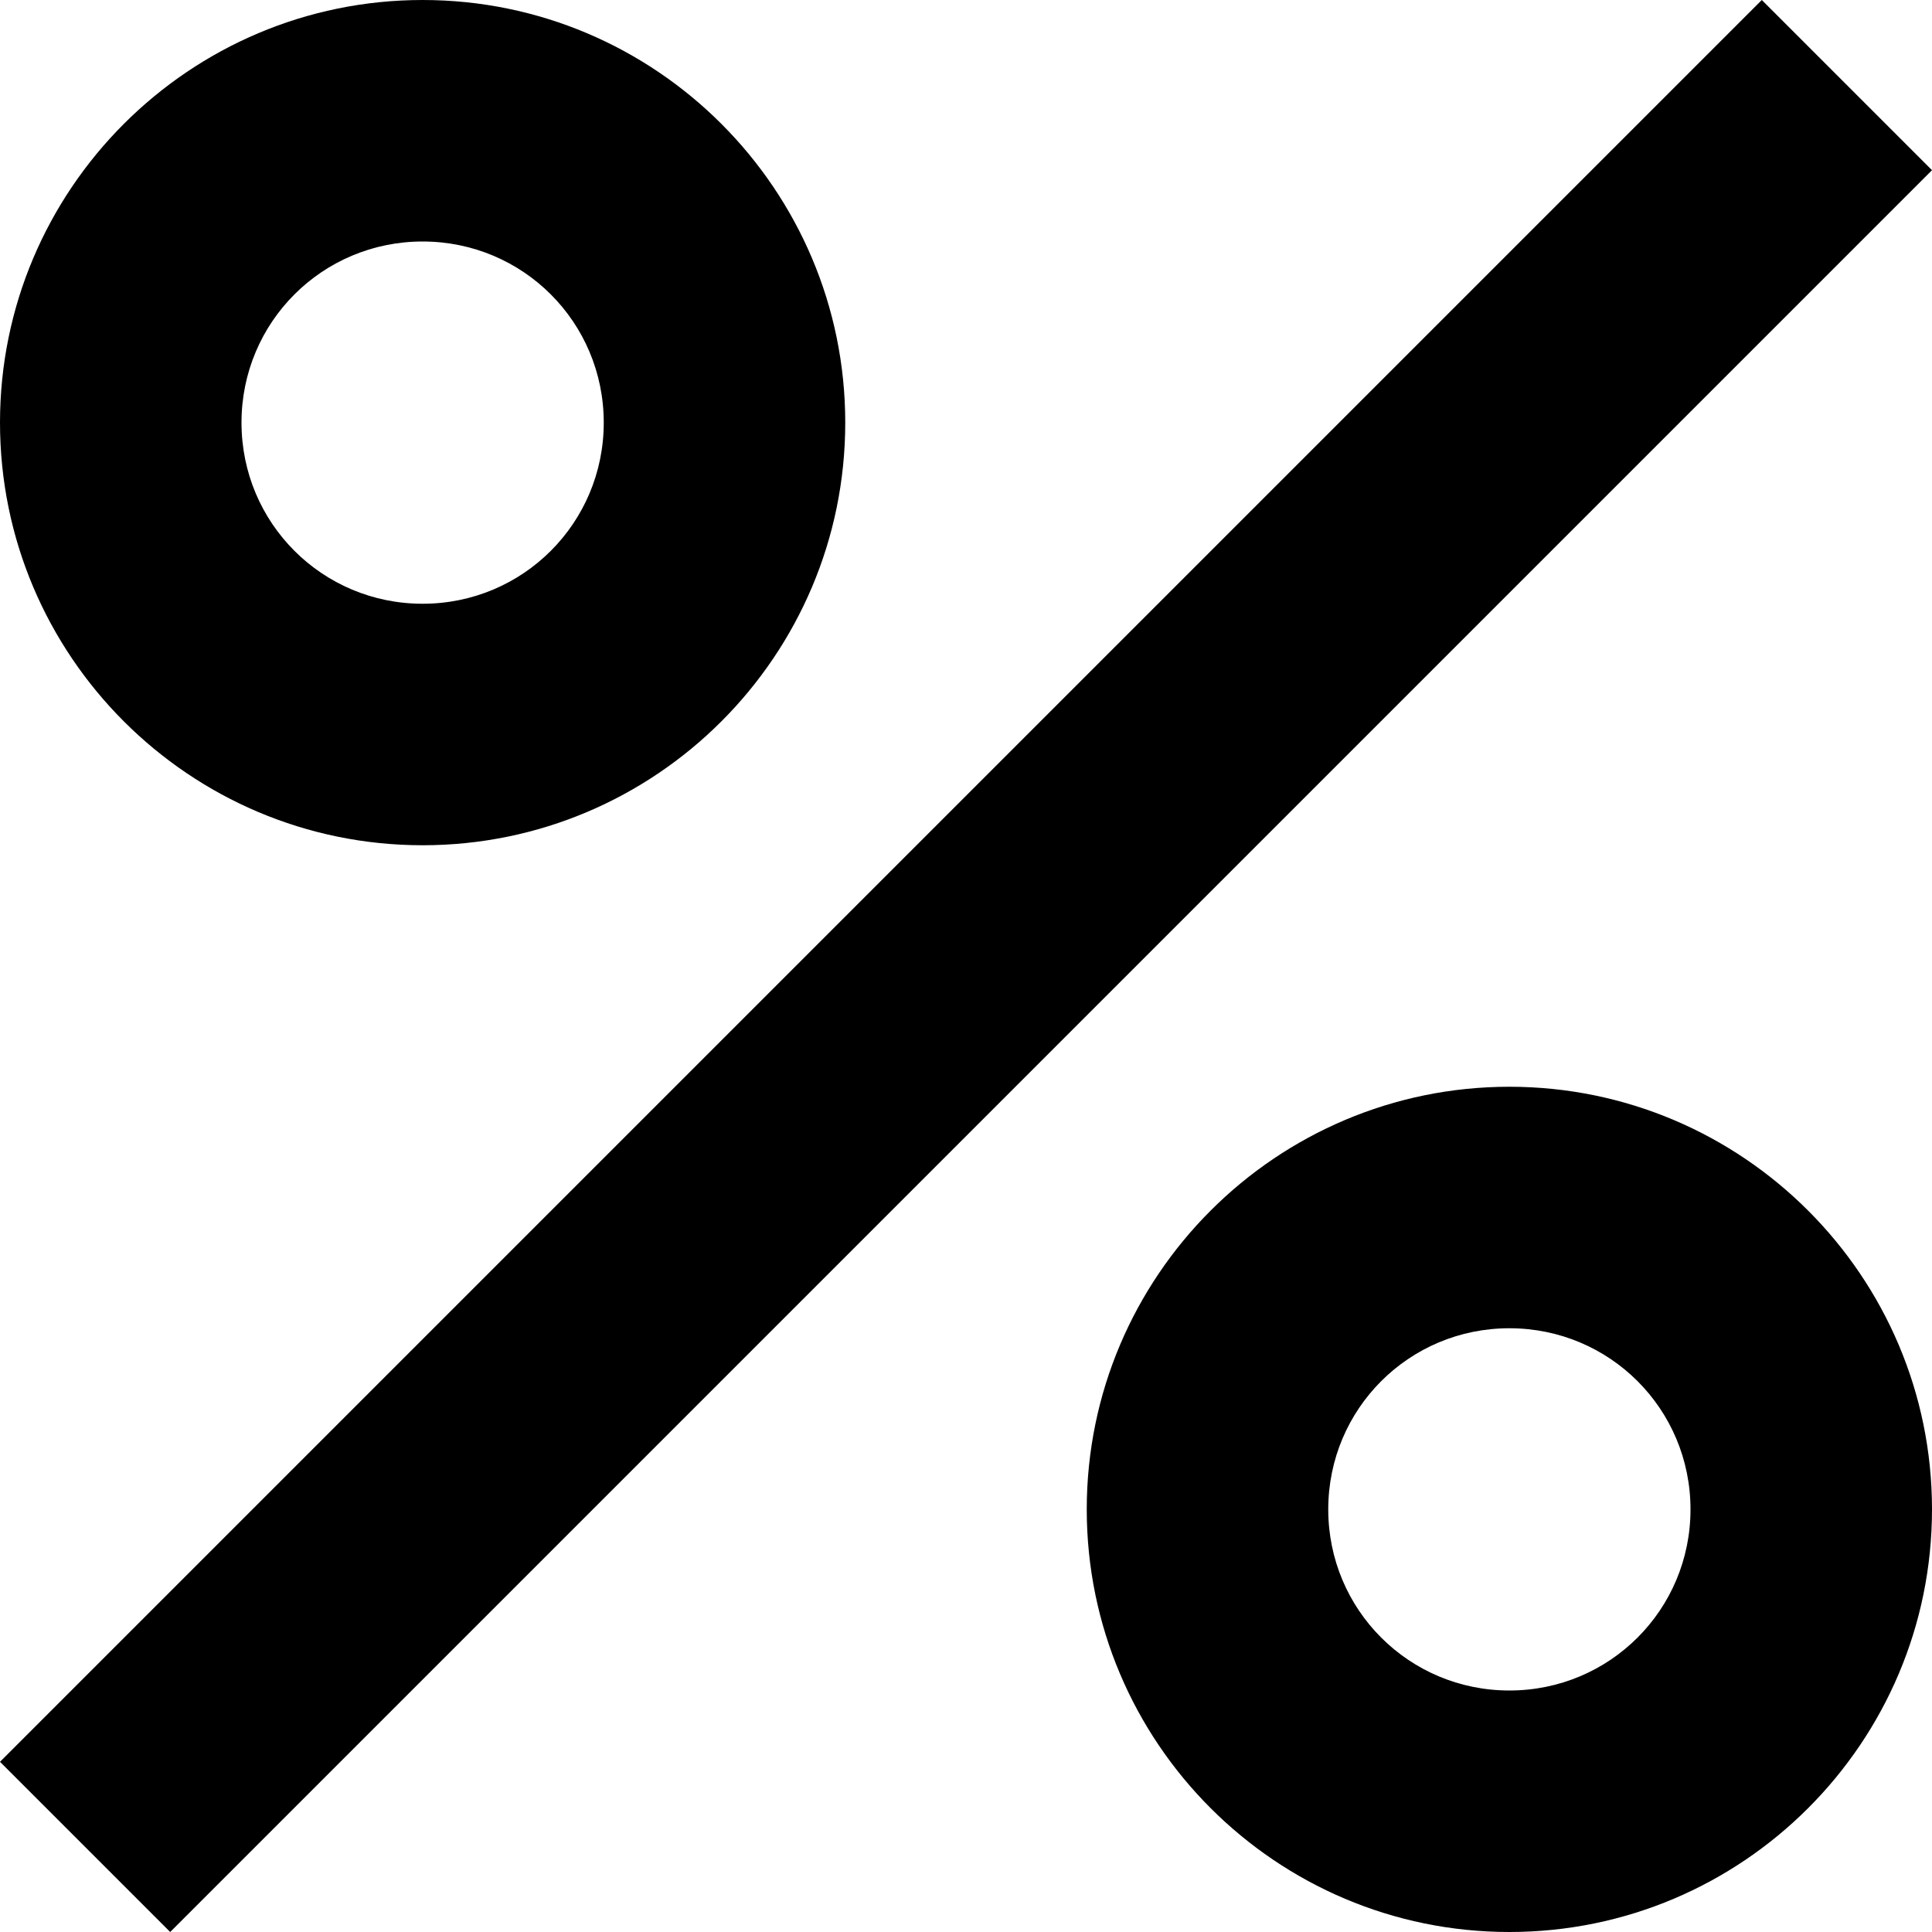
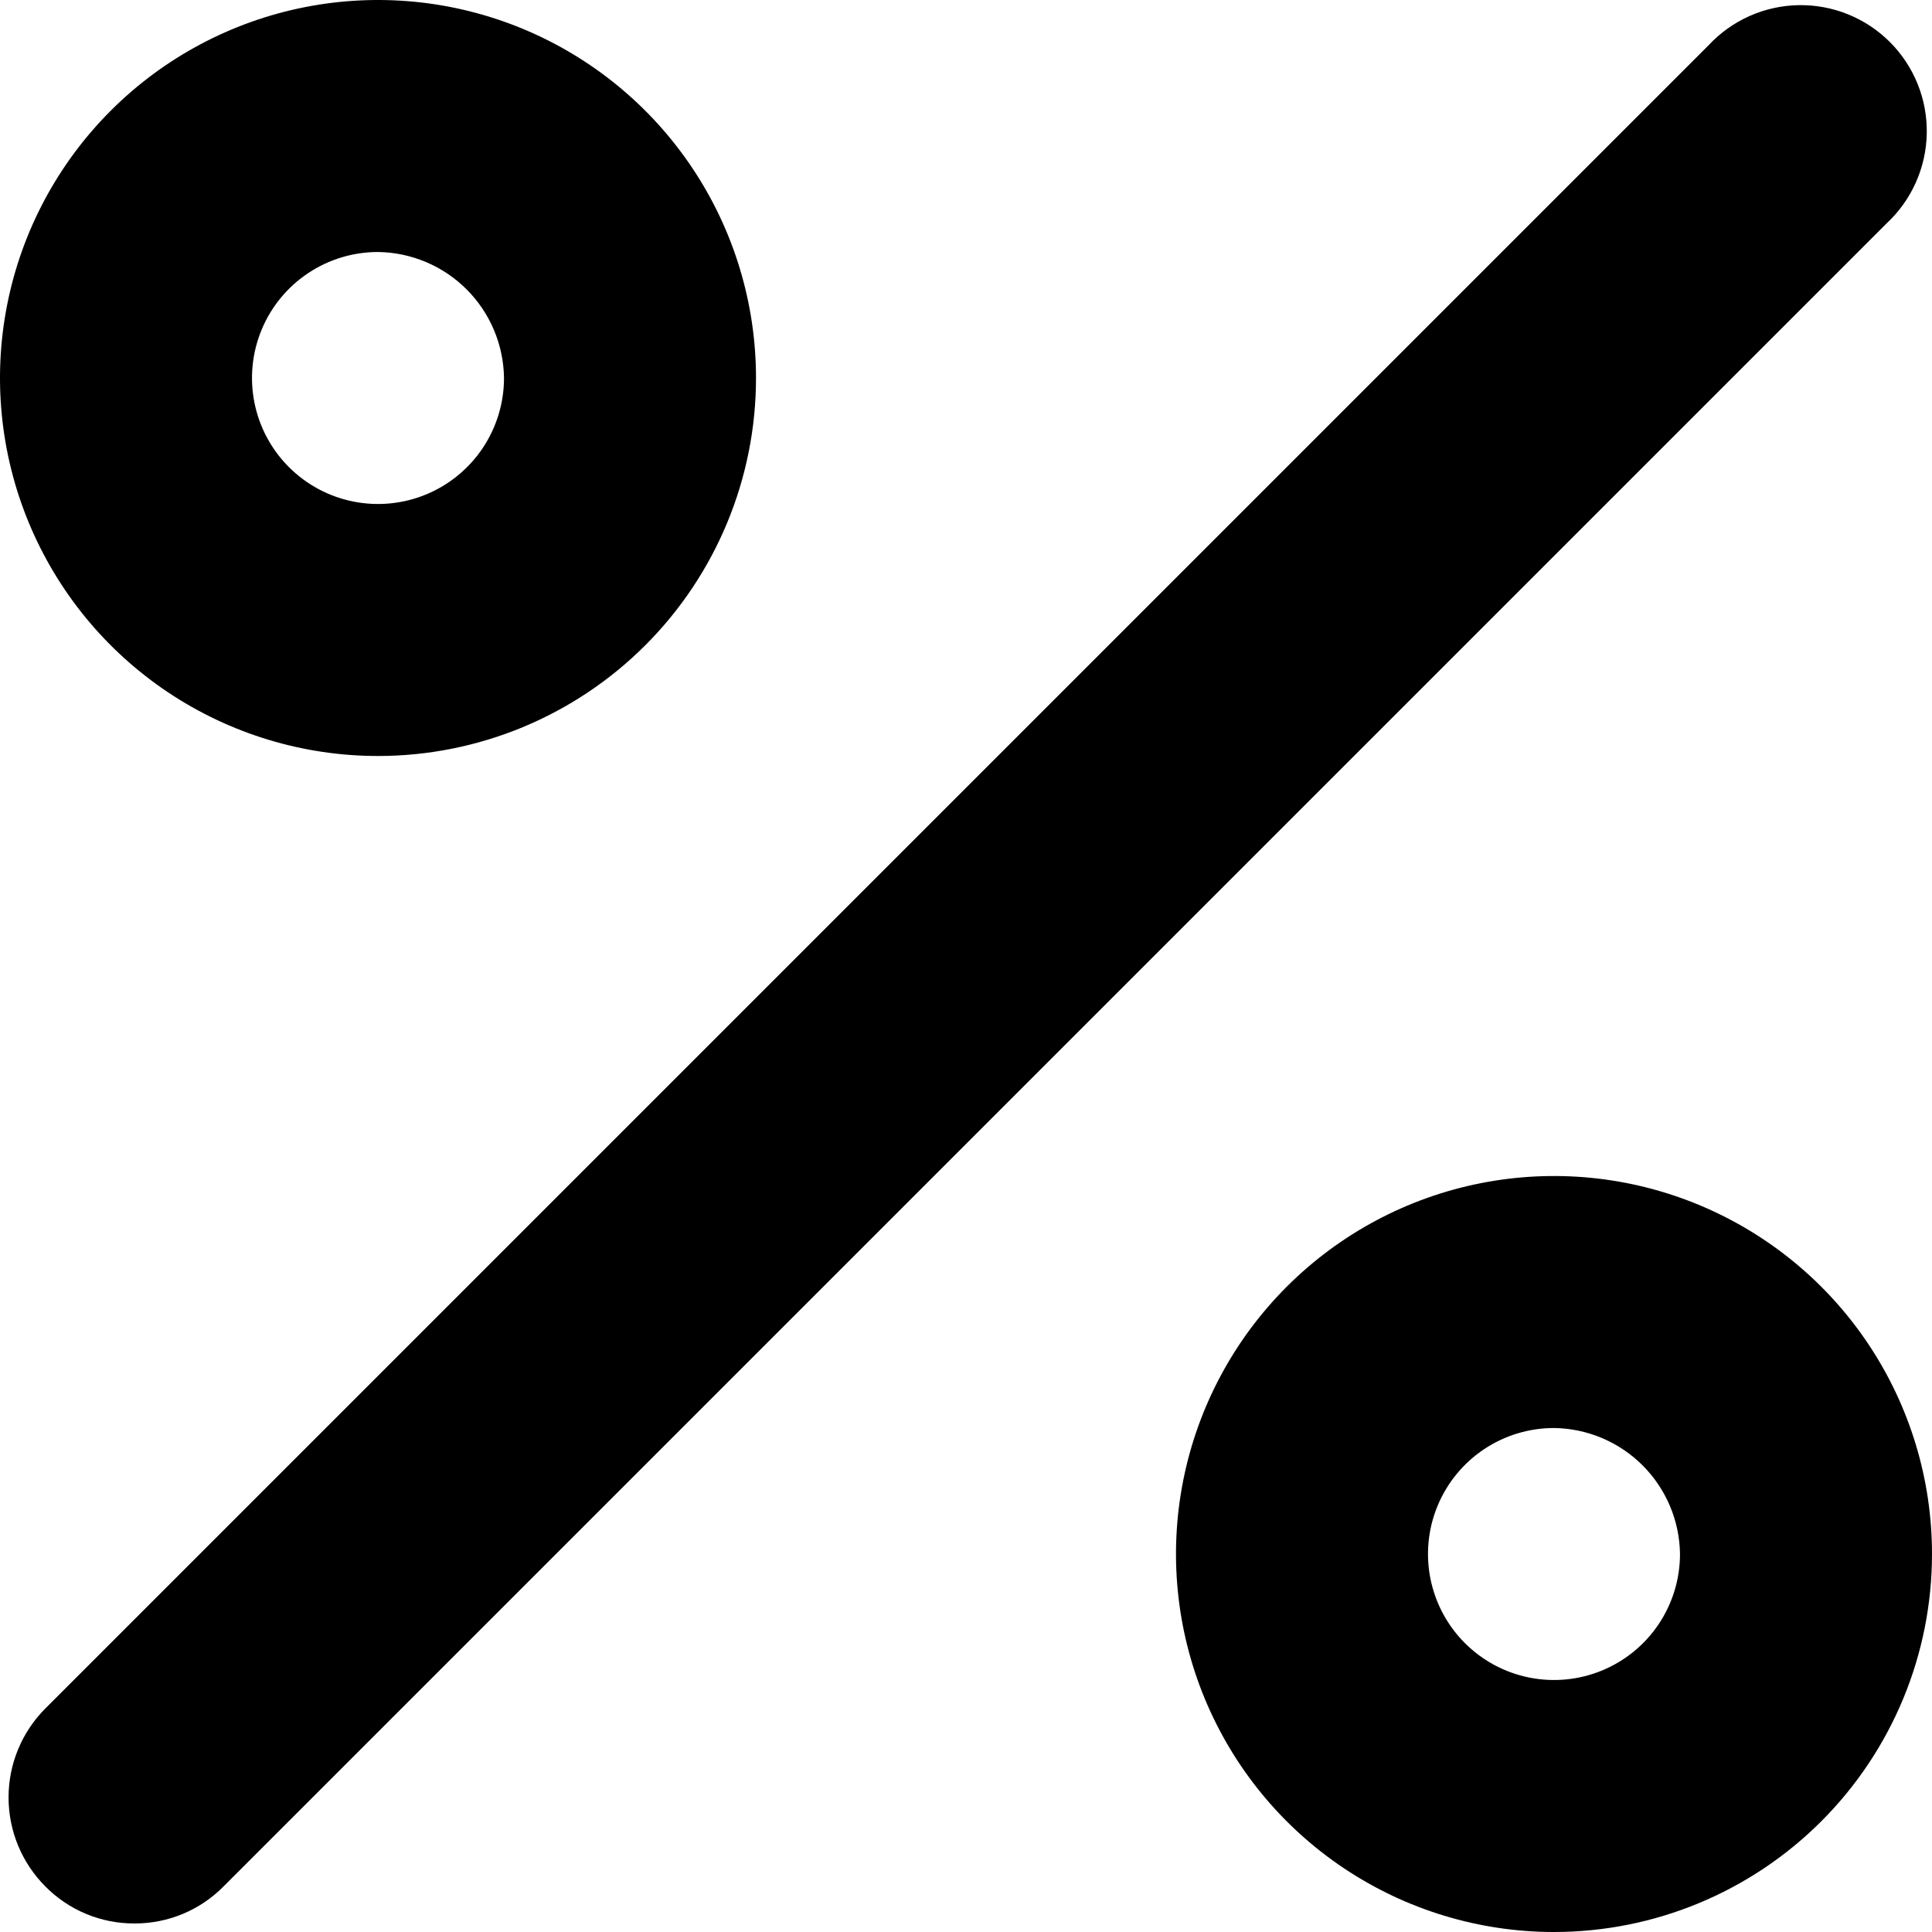
- <svg xmlns="http://www.w3.org/2000/svg" version="1.1" x="0px" y="0px" viewBox="0 0 512 512" style="enable-background:new 0 0 512 512;" xml:space="preserve">
-   <path d="M112,0C50.2,0,0,50.2,0,112s50.2,112,112,112s112-50.2,112-112S173.8,0,112,0z M112,160c-26.6,0-48-21.4-48-48  s21.4-48,48-48s48,21.4,48,48S138.6,160,112,160z M400,288c-61.8,0-112,50.2-112,112s50.2,112,112,112s112-50.2,112-112  S461.8,288,400,288z M400,448c-26.6,0-48-21.4-48-48s21.4-48,48-48s48,21.4,48,48S426.6,448,400,448z M45.1,512L0,466.9L466.9,0  L512,45.1L45.1,512z" />
+ <svg xmlns="http://www.w3.org/2000/svg" width="512" height="512" viewBox="0 0 512 512" fill="none">
+   <path d="M35.628 509.734C31.241 509.755 26.893 508.899 22.841 507.217C18.789 505.535 15.114 503.061 12.031 499.94C5.778 493.679 2.266 485.192 2.266 476.343C2.266 467.495 5.778 459.008 12.031 452.747L452.798 11.987C455.855 8.706 459.542 6.075 463.638 4.25C467.734 2.425 472.155 1.444 476.639 1.365C481.122 1.285 485.576 2.11 489.733 3.79C493.891 5.469 497.668 7.969 500.839 11.139C504.01 14.31 506.509 18.087 508.189 22.245C509.868 26.402 510.693 30.856 510.614 35.339C510.535 39.823 509.554 44.244 507.728 48.34C505.903 52.436 503.272 56.123 499.991 59.179L59.224 499.94C56.141 503.061 52.466 505.535 48.414 507.217C44.362 508.899 40.015 509.755 35.628 509.734Z" fill="black" />
+   <path d="M100.174 200.346C80.362 200.346 60.994 194.471 44.52 183.463C28.047 172.456 15.207 156.811 7.625 138.507C0.043 120.203 -1.94 100.062 1.925 80.63C5.79 61.198 15.331 43.349 29.34 29.34C43.35 15.331 61.199 5.79 80.631 1.925C100.063 -1.94 120.205 0.043 138.509 7.625C156.814 15.207 172.459 28.047 183.466 44.52C194.474 60.993 200.349 80.361 200.349 100.173C200.349 126.74 189.795 152.22 171.008 171.006C152.222 189.792 126.742 200.346 100.174 200.346ZM100.174 66.782C93.57 66.782 87.114 68.74 81.623 72.409C76.132 76.078 71.852 81.293 69.325 87.395C66.797 93.496 66.136 100.21 67.424 106.687C68.713 113.164 71.893 119.114 76.563 123.784C81.233 128.454 87.183 131.634 93.66 132.922C100.137 134.211 106.851 133.549 112.953 131.022C119.054 128.495 124.269 124.215 127.938 118.724C131.607 113.233 133.566 106.777 133.566 100.173C133.451 91.353 129.895 82.927 123.658 76.689C117.421 70.452 108.994 66.897 100.174 66.782Z" fill="black" />
+   <path d="M411.826 512.002C392.013 512.002 372.645 506.127 356.172 495.12C339.698 484.112 326.859 468.468 319.277 450.164C311.695 431.859 309.711 411.718 313.576 392.286C317.441 372.855 326.982 355.006 340.992 340.996C355.001 326.987 372.851 317.446 392.283 313.581C411.715 309.716 431.856 311.7 450.161 319.282C468.465 326.863 484.11 339.703 495.118 356.176C506.125 372.649 512 392.017 512 411.829C512 438.397 501.446 463.876 482.66 482.662C463.873 501.448 438.394 512.002 411.826 512.002ZM411.826 378.438C405.222 378.438 398.766 380.396 393.274 384.066C387.783 387.735 383.503 392.95 380.976 399.051C378.449 405.152 377.787 411.866 379.076 418.343C380.364 424.82 383.545 430.77 388.214 435.44C392.884 440.11 398.834 443.29 405.311 444.578C411.789 445.867 418.503 445.205 424.604 442.678C430.706 440.151 435.921 435.871 439.59 430.38C443.259 424.889 445.217 418.433 445.217 411.829C445.102 403.009 441.547 394.583 435.31 388.346C429.072 382.108 420.646 378.553 411.826 378.438Z" fill="black" />
</svg>
